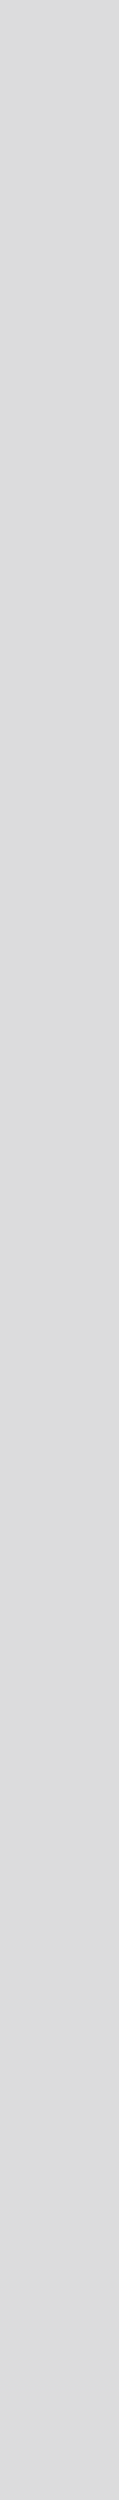
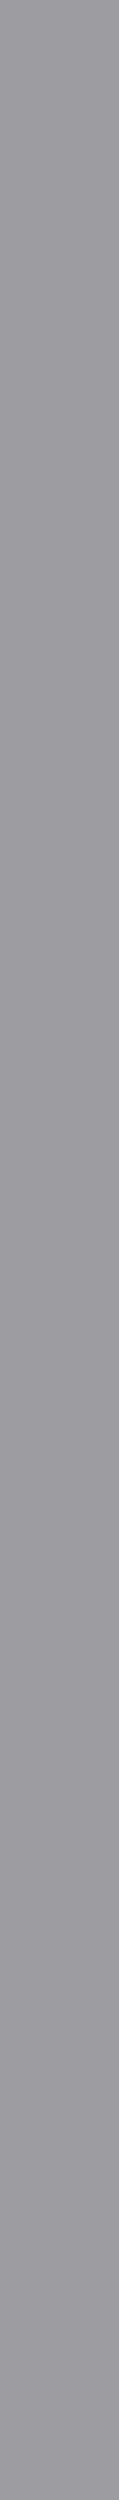
<svg xmlns="http://www.w3.org/2000/svg" width="1" height="21" viewBox="0 0 1 21" fill="none">
-   <rect opacity="0.5" x="1" width="21" height="1" transform="rotate(90 1 0)" fill="#3C3C43" fill-opacity="0.36" />
+   <rect opacity="0.5" x="1" width="21" height="1" transform="rotate(90 1 0)" fill="#3C3C43" fillOpacity="0.36" />
</svg>
